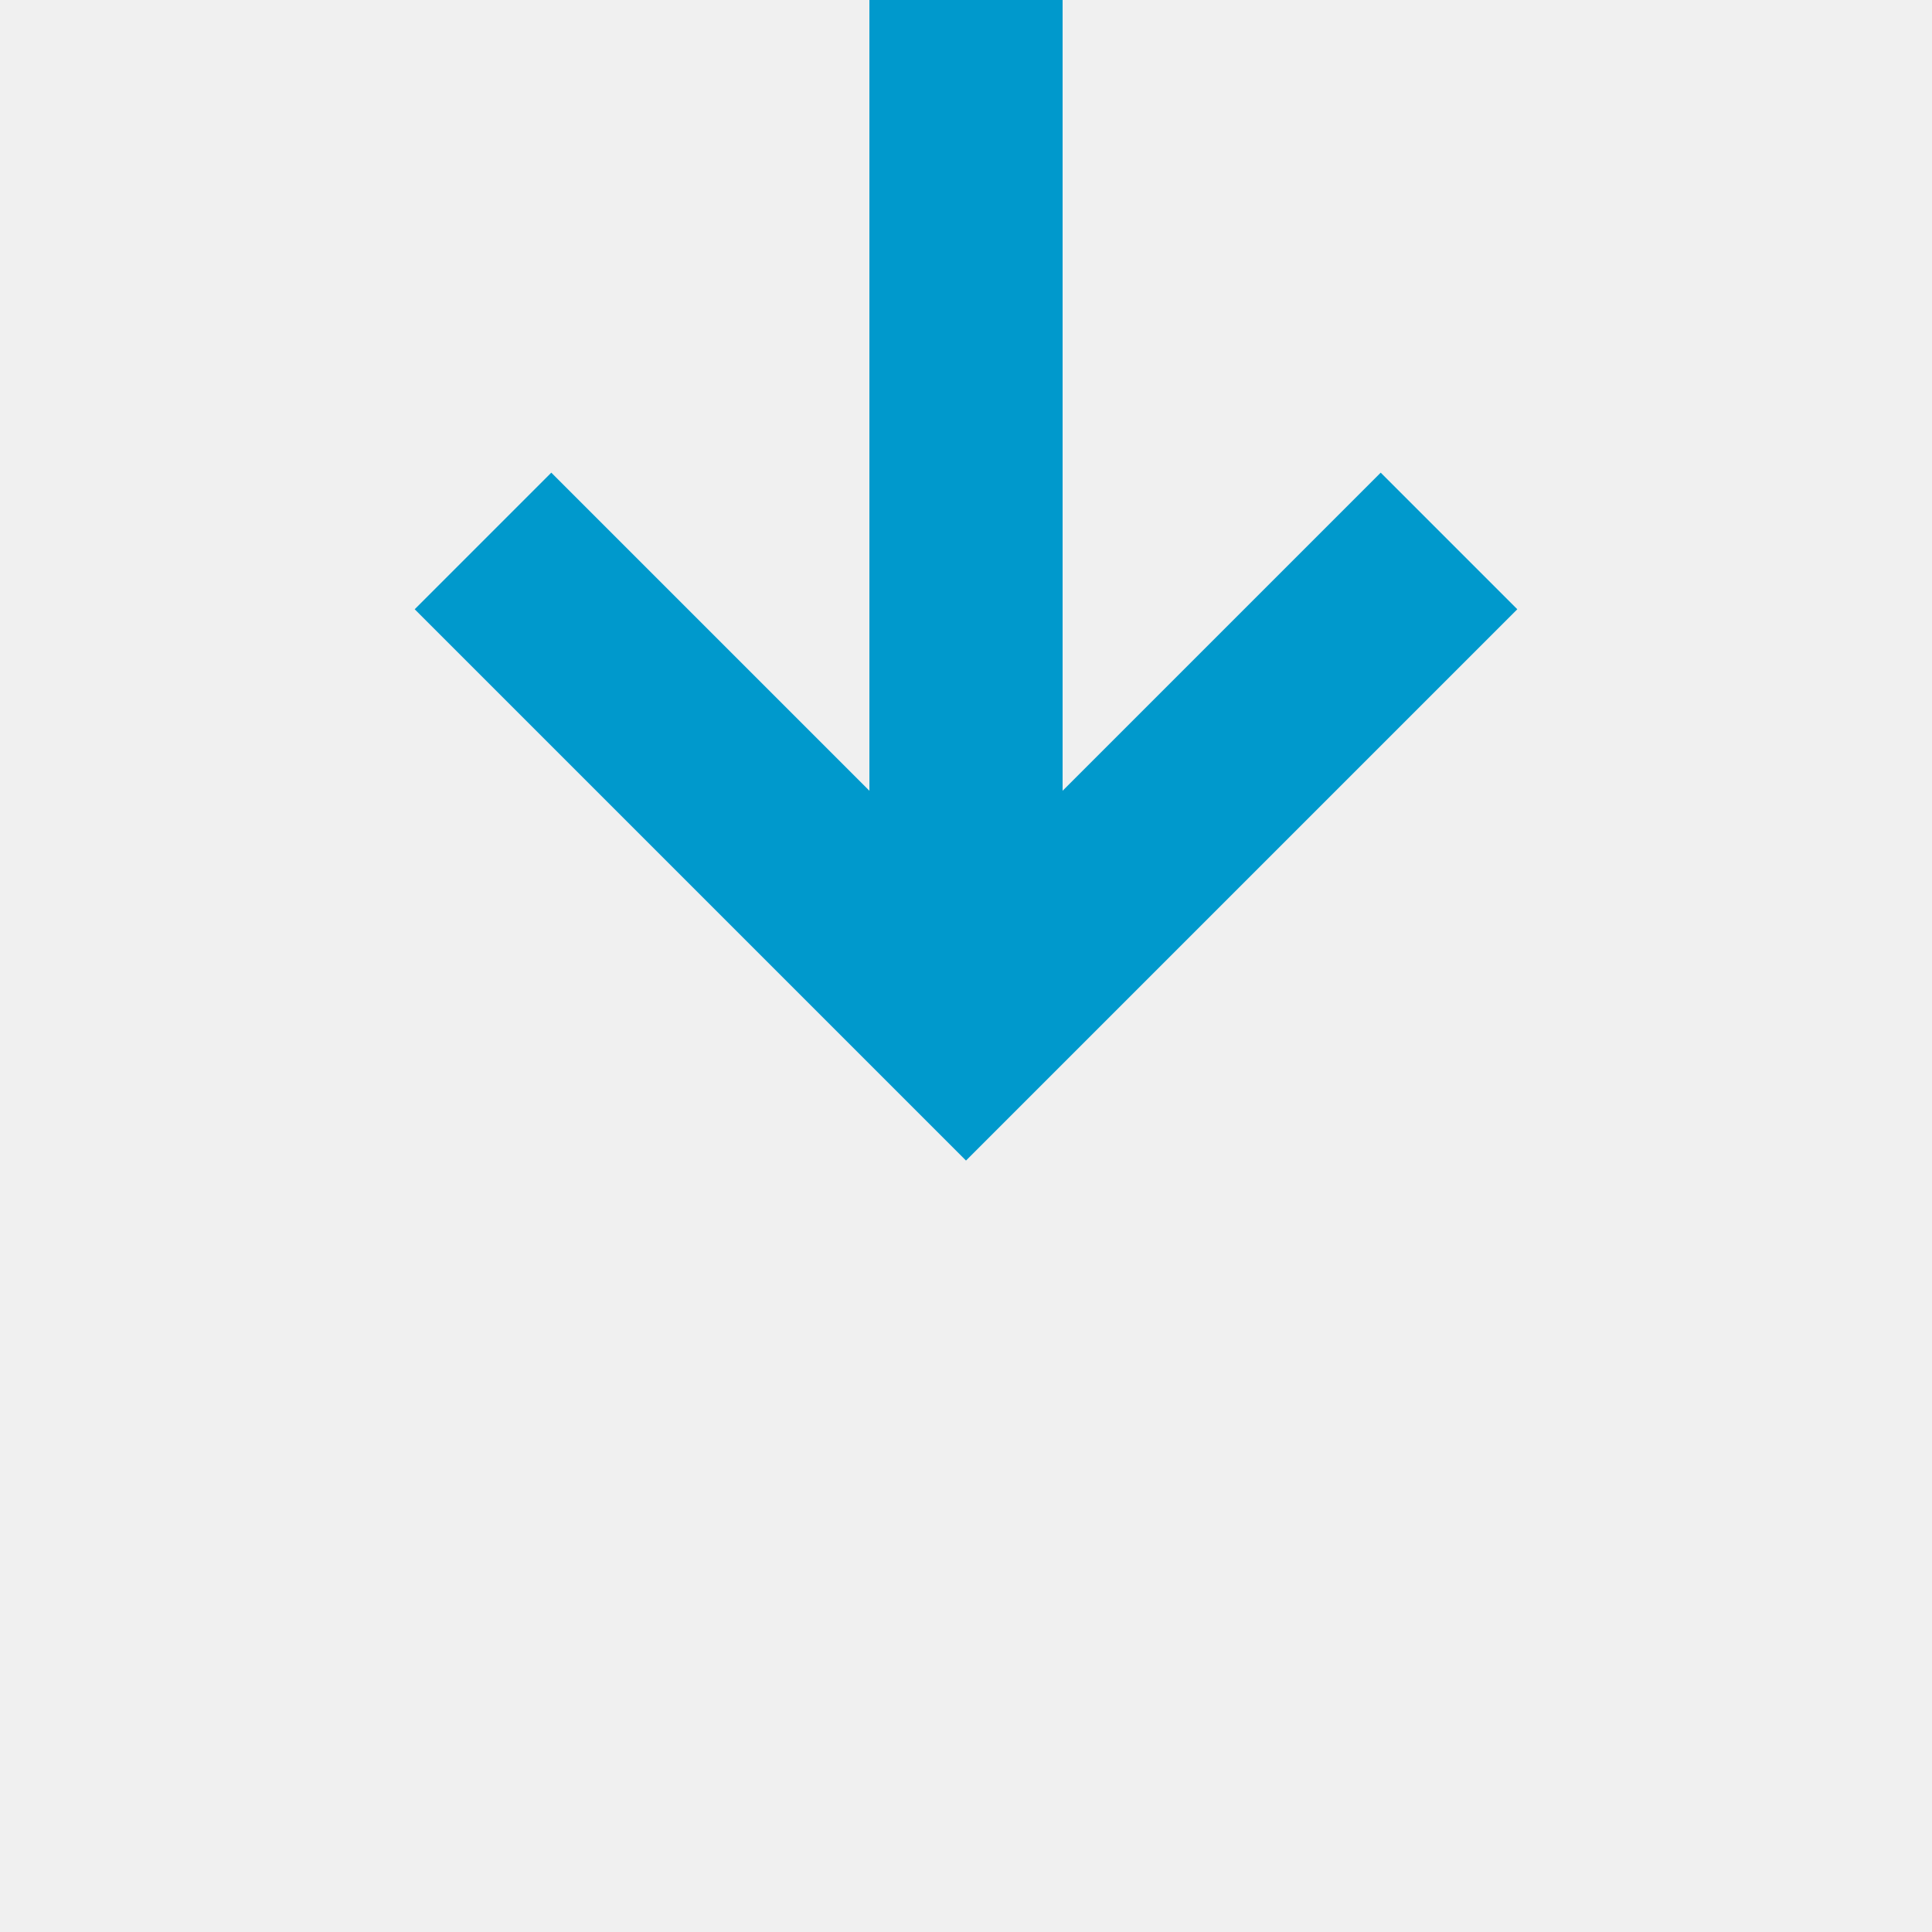
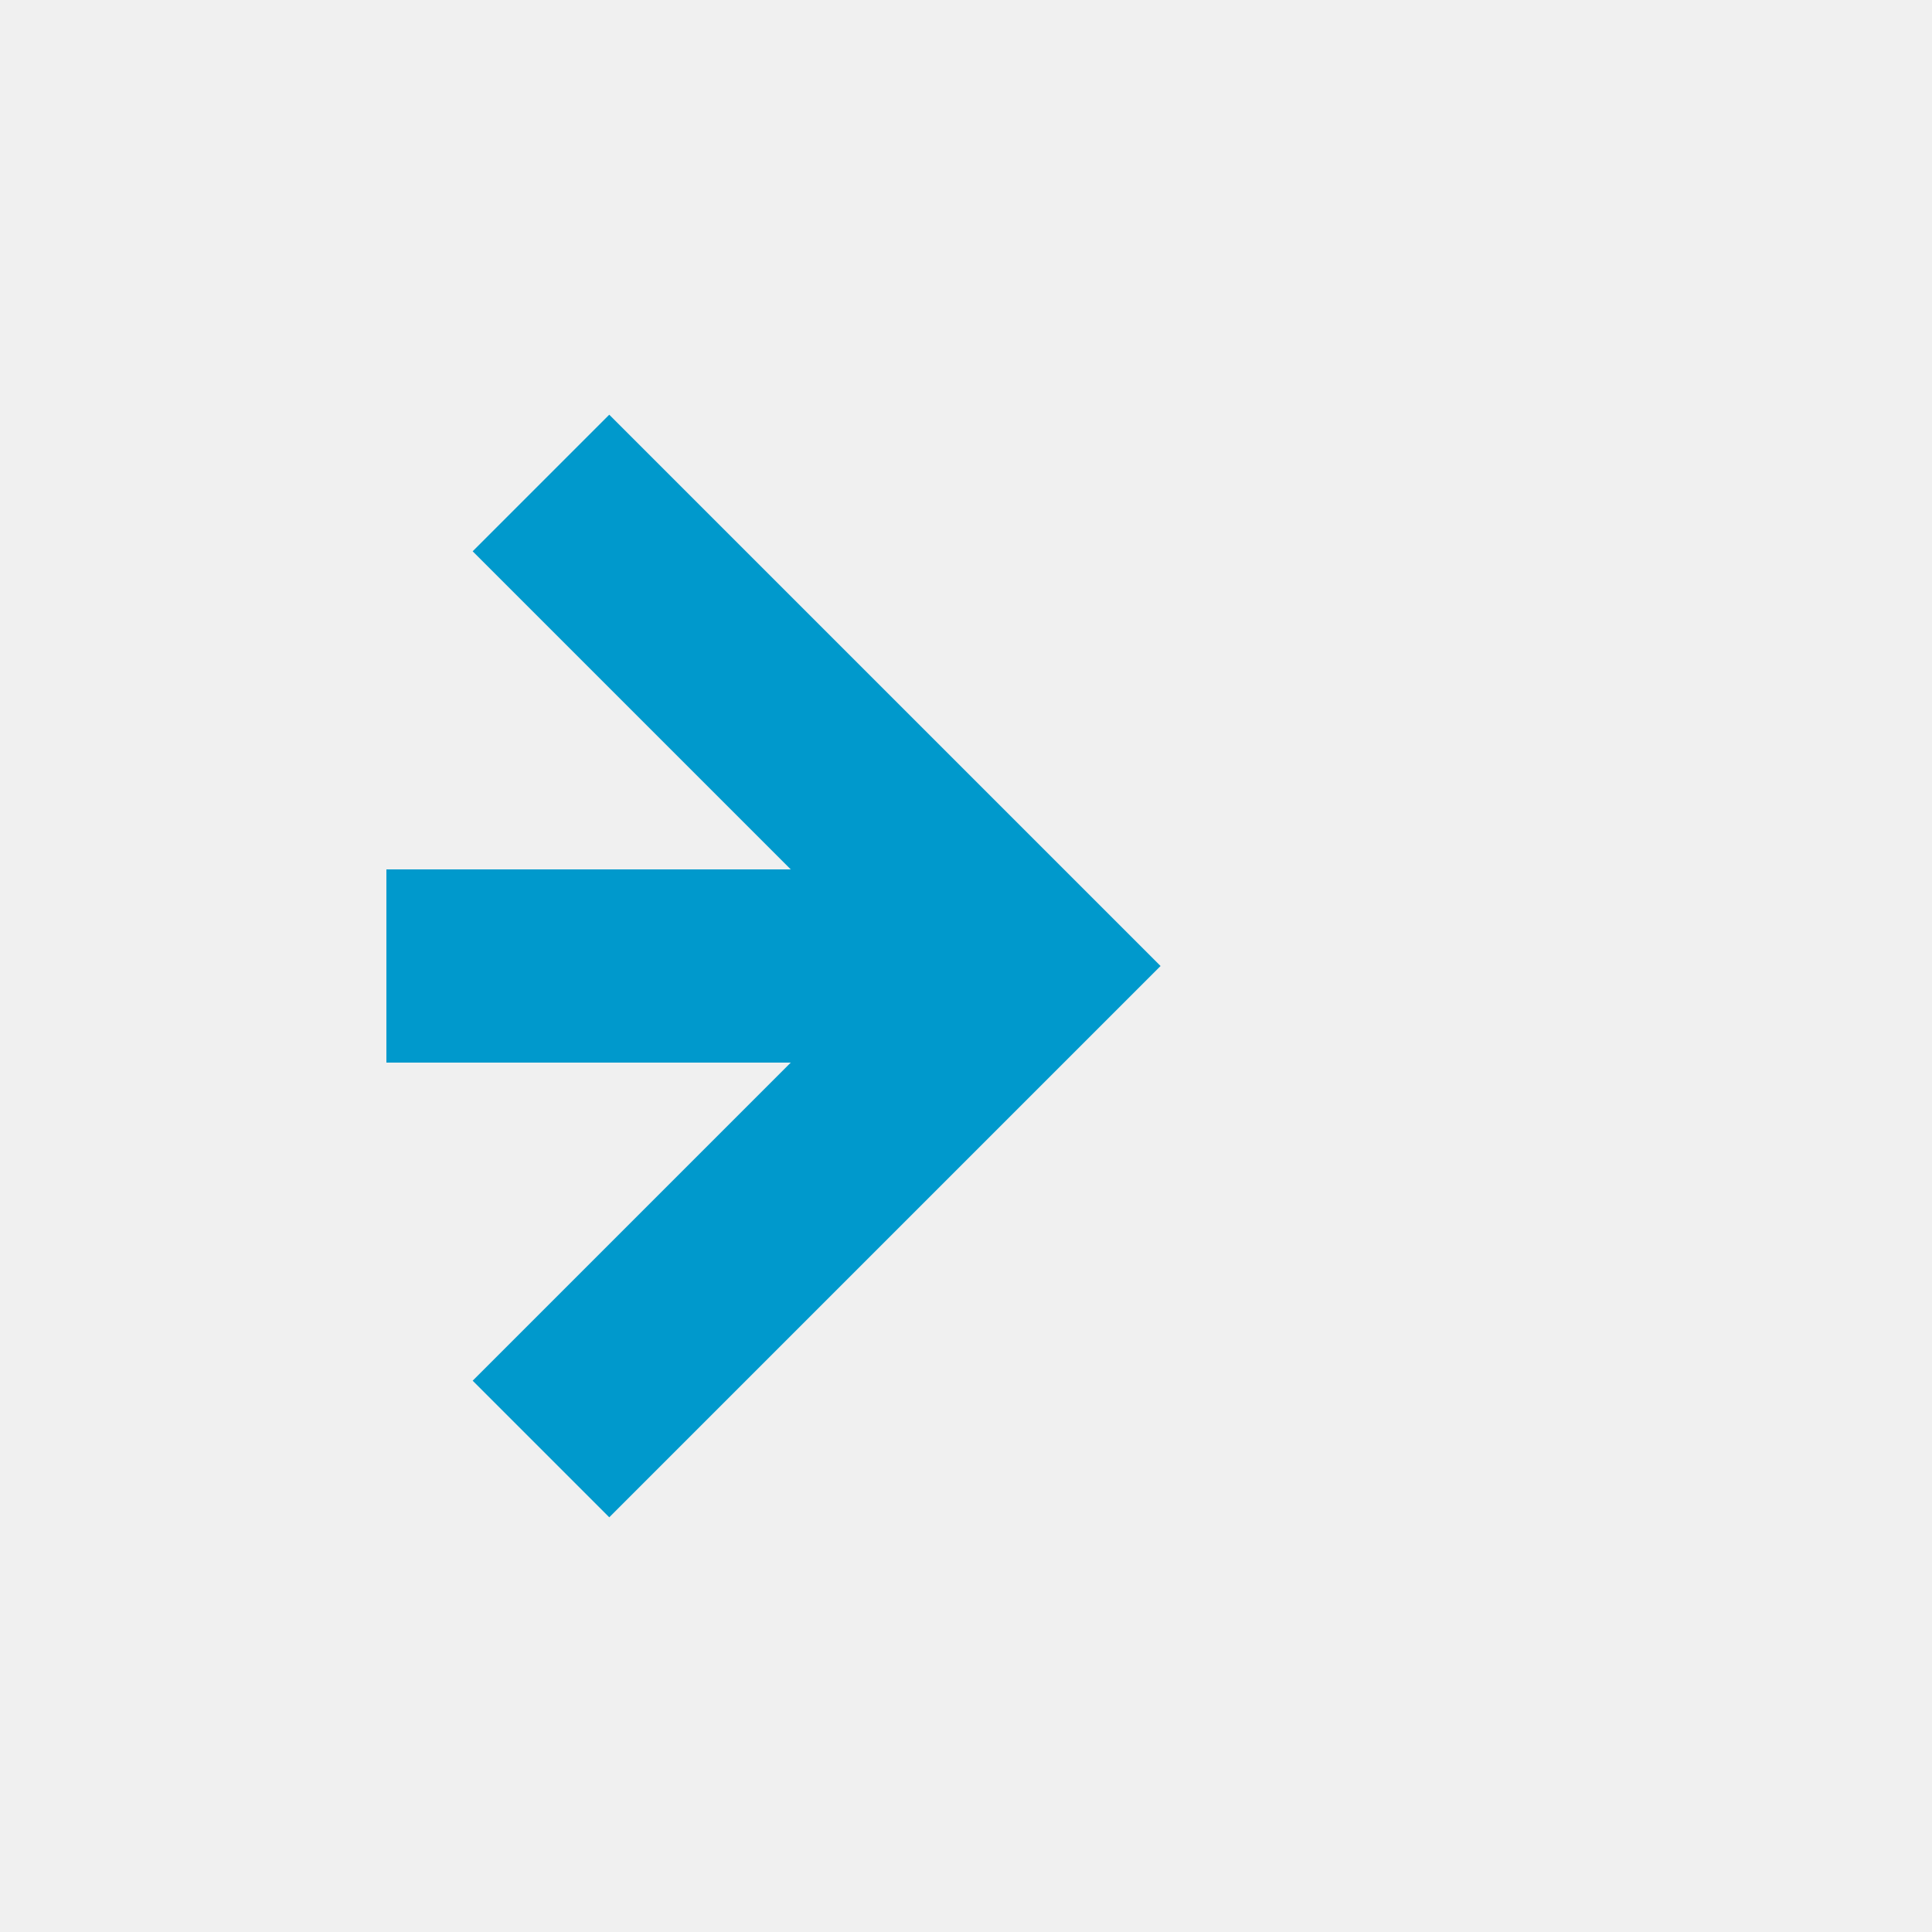
- <svg xmlns="http://www.w3.org/2000/svg" version="1.1" width="20px" height="20px" preserveAspectRatio="xMinYMid meet" viewBox="197 2612  20 18">
-   <path d="M 207 2585  L 207 2621  " stroke-width="2" stroke="#0099cc" fill="none" />
-   <path d="M 211.293 2615.893  L 207 2620.186  L 202.707 2615.893  L 201.293 2617.307  L 206.293 2622.307  L 207 2623.014  L 207.707 2622.307  L 212.707 2617.307  L 211.293 2615.893  Z " fill-rule="nonzero" fill="#0099cc" stroke="none" />
+ <svg xmlns="http://www.w3.org/2000/svg" version="1.1" width="20px" height="20px" preserveAspectRatio="xMinYMid meet" viewBox="296 3158  20 18">
+   <defs>
+     <mask fill="white" id="clip301">
+       <path d="M 266 3153  L 300 3153  L 300 3181  L 266 3181  Z M 257 3153  L 318 3153  L 318 3181  L 257 3181  Z " fill-rule="evenodd" />
+     </mask>
+   </defs>
+   <path d="M 266 3167  L 257 3167  M 300 3167  L 306 3167  " stroke-width="2" stroke="#0099cc" fill="none" />
+   <path d="M 300.893 3162.707  L 305.186 3167  L 300.893 3171.293  L 302.307 3172.707  L 307.307 3167.707  L 308.014 3167  L 307.307 3166.293  L 302.307 3161.293  L 300.893 3162.707  Z " fill-rule="nonzero" fill="#0099cc" stroke="none" mask="url(#clip301)" />
</svg>
